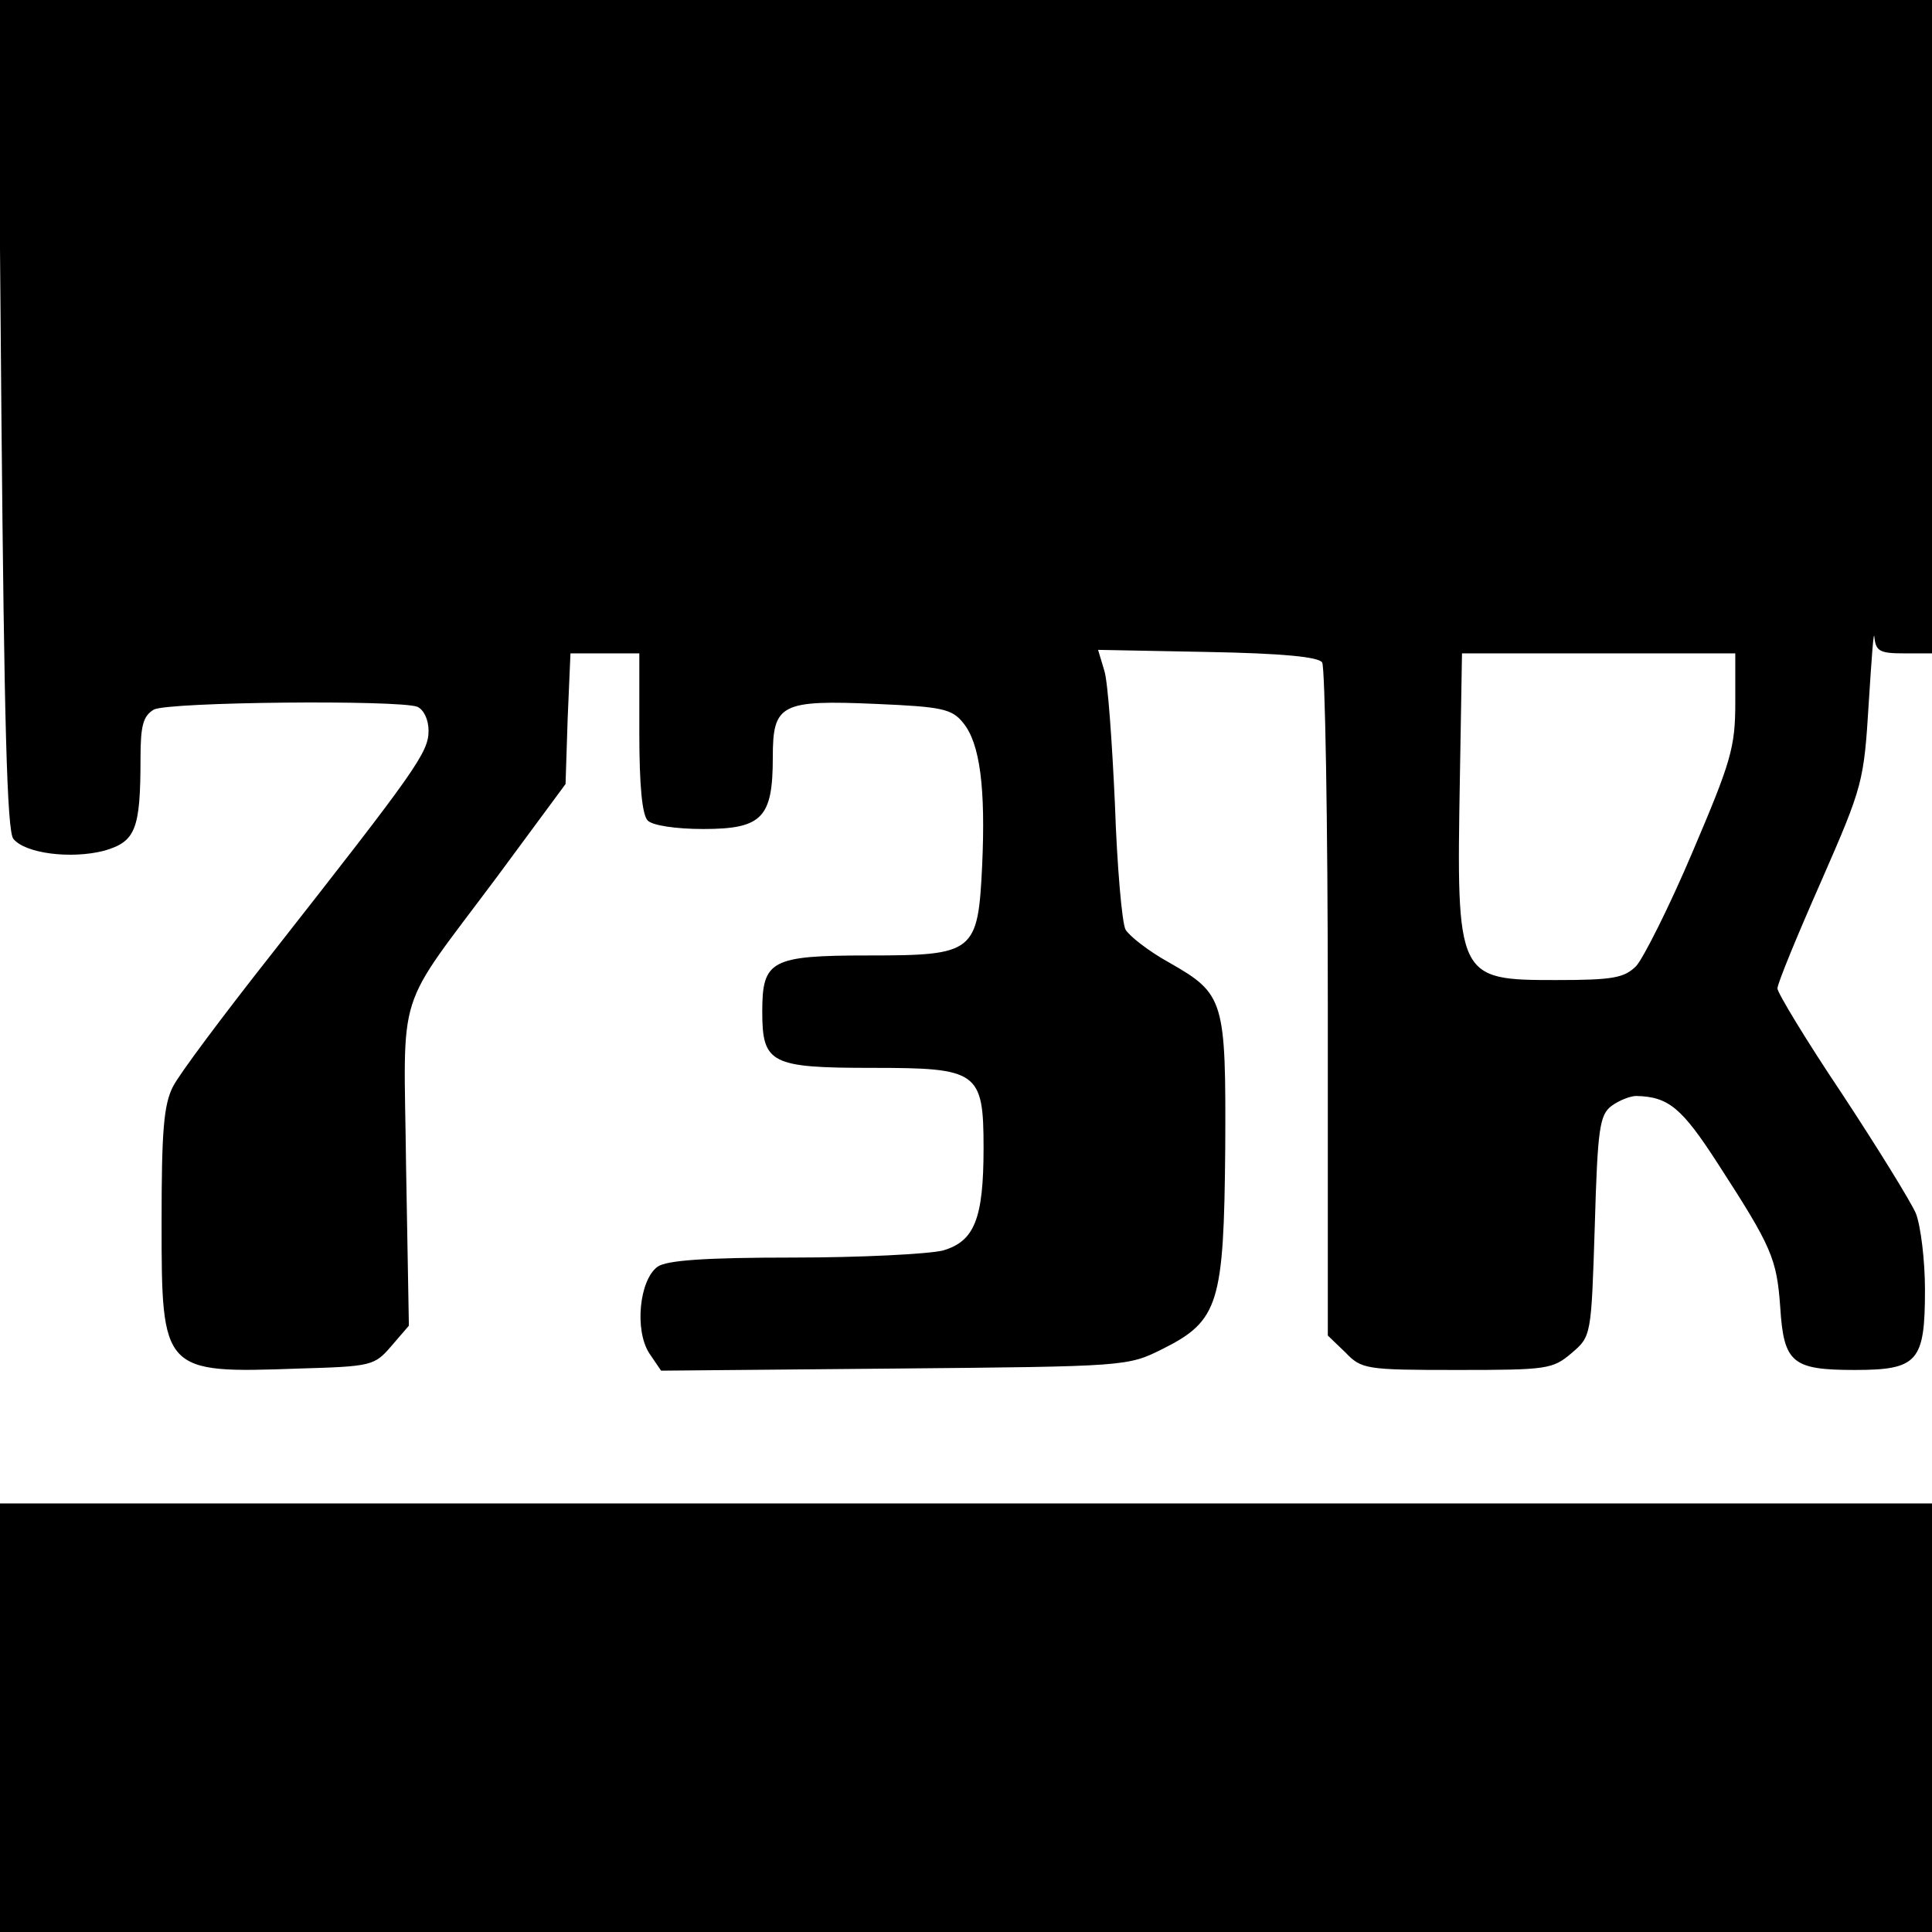
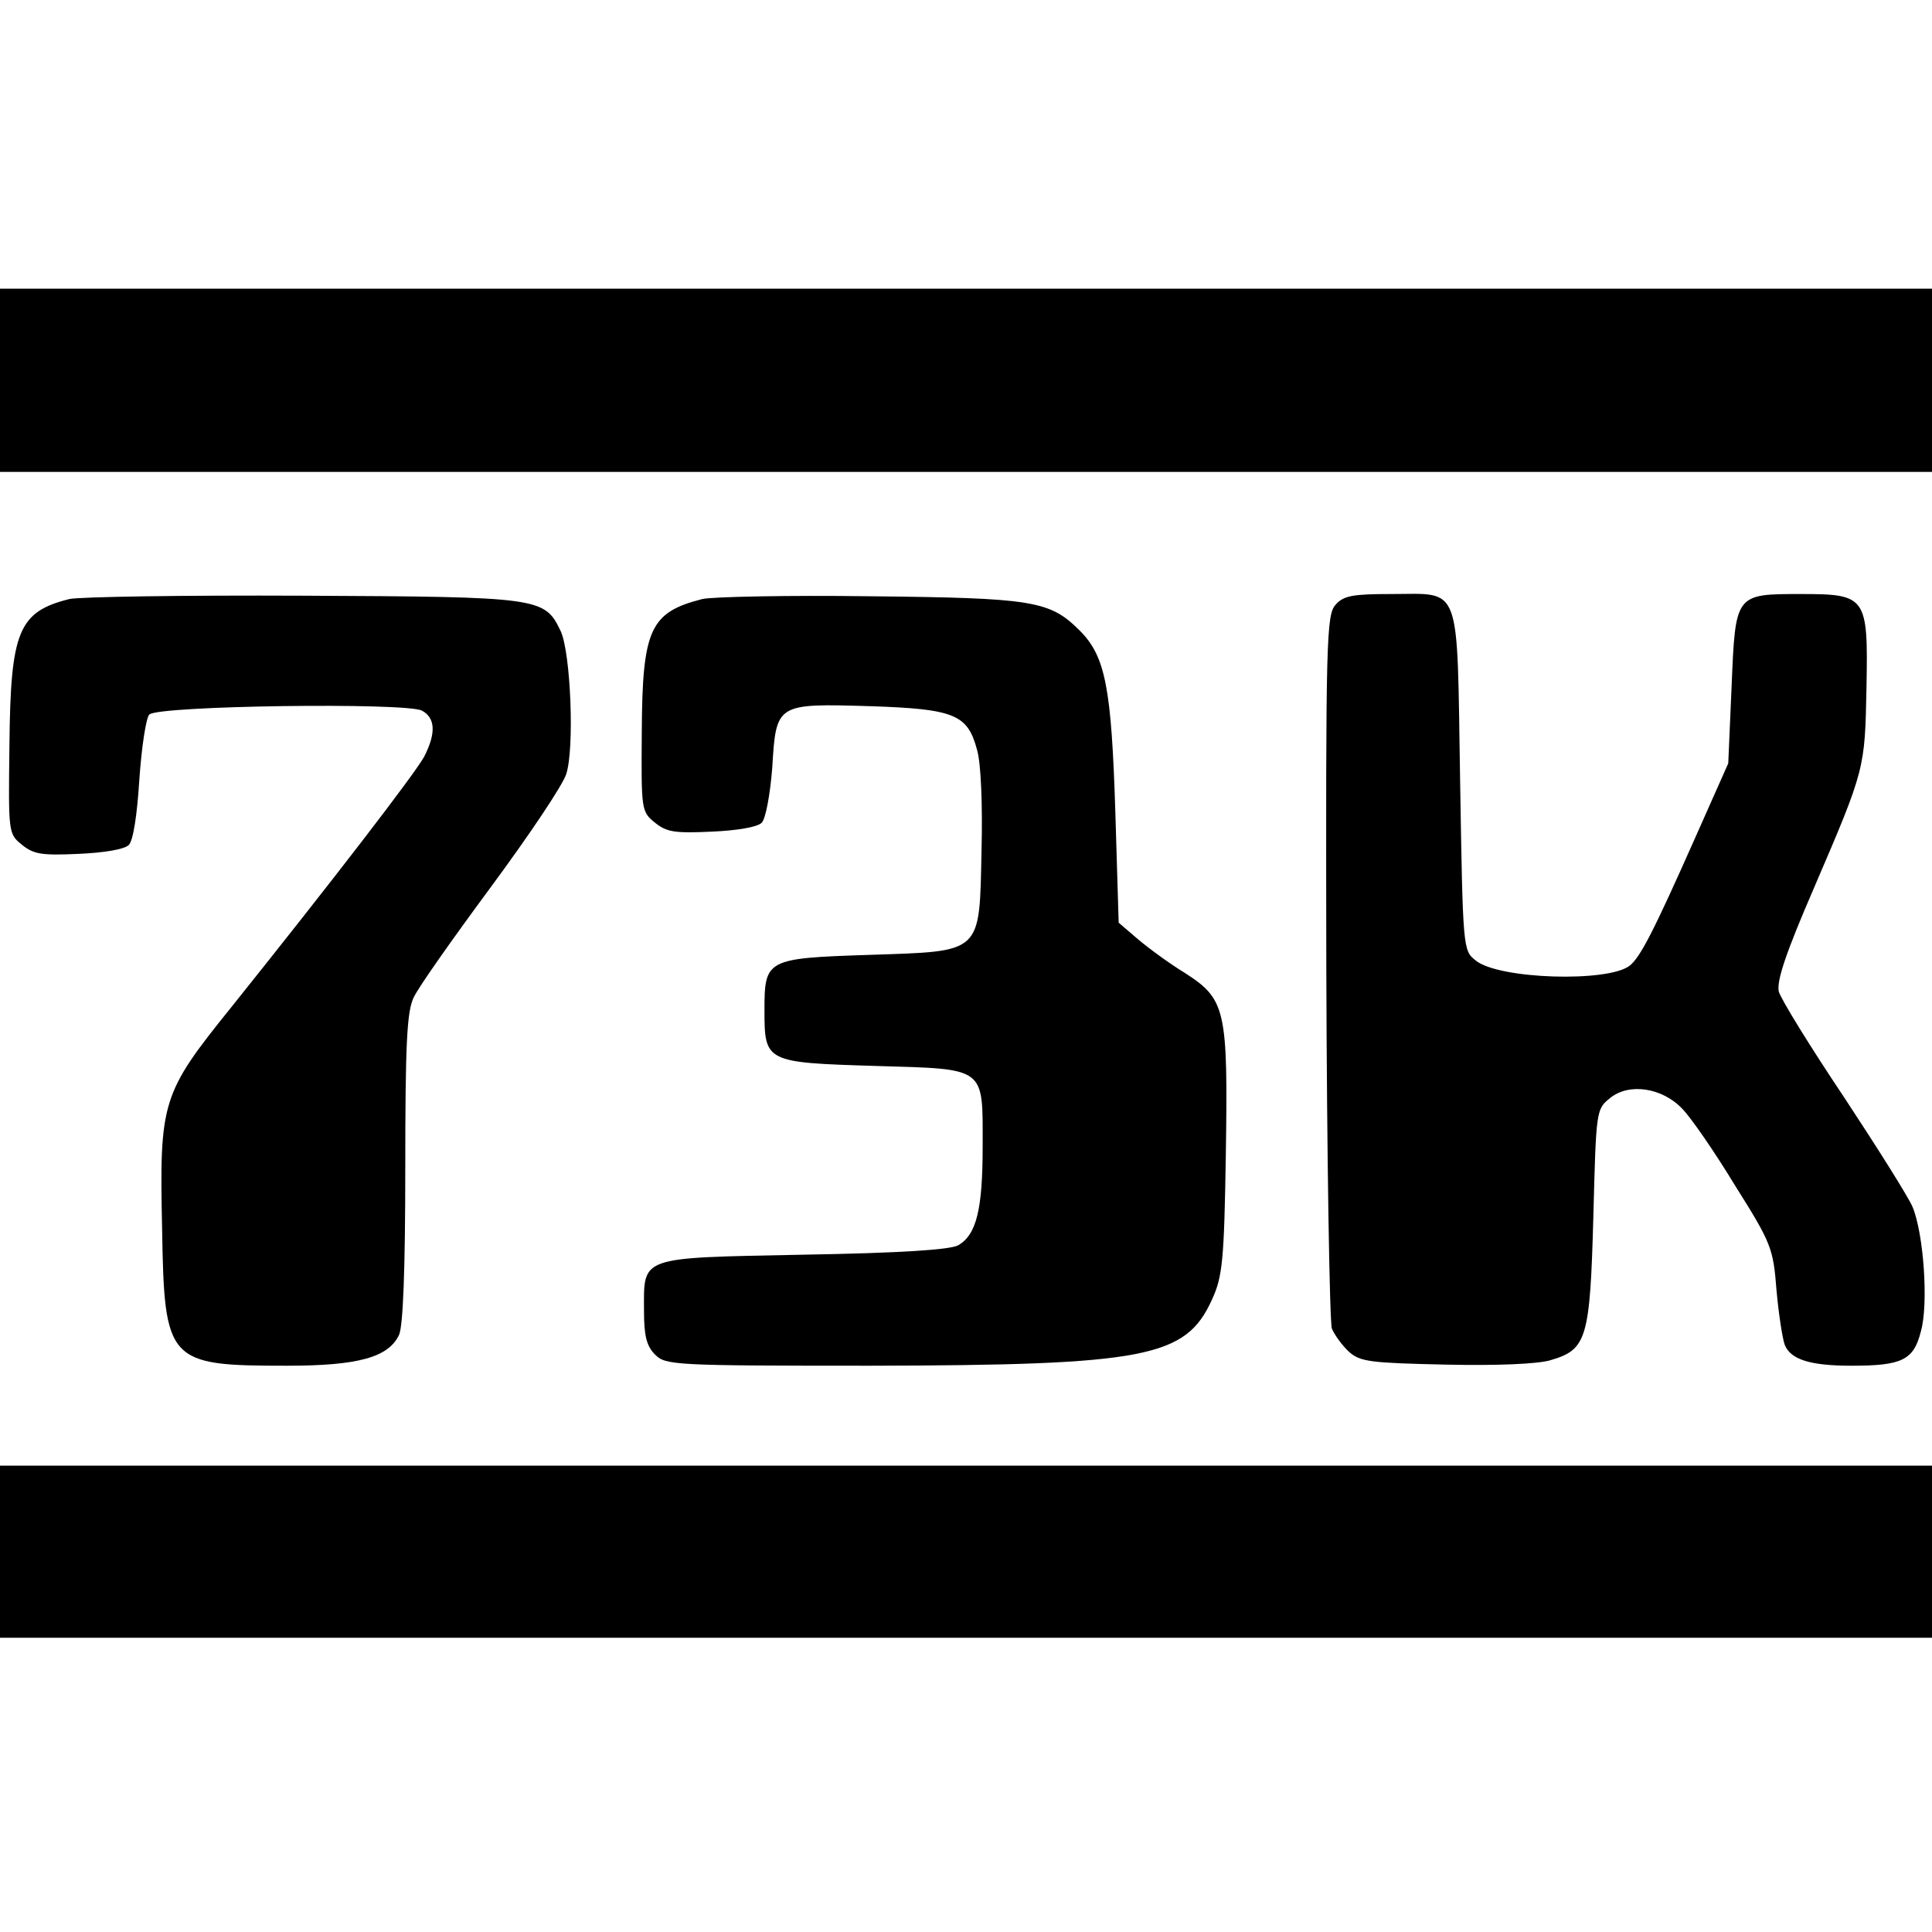
- <svg xmlns="http://www.w3.org/2000/svg" version="1.0" width="275pt" height="275pt" viewBox="0 0 275 275" preserveAspectRatio="xMidYMid meet">
-   <g transform="translate(0,275) scale(0.1,-0.1)" fill="#000000" stroke="none">
-     <path d="M2 2160 c4 -437 8 -593 17 -604 17 -21 82 -29 129 -17 45 13 52 30 52 132 0 47 4 60 19 69 21 11 348 14 375 4 9 -4 16 -18 16 -34 0 -31 -17 -55 -225 -320 -67 -85 -130 -169 -139 -187 -13 -26 -16 -63 -16 -193 0 -213 1 -215 195 -208 104 3 108 4 132 32 l25 29 -4 227 c-3 261 -18 214 131 414 l96 130 3 93 4 93 49 0 49 0 0 -113 c0 -75 4 -117 12 -125 7 -7 40 -12 79 -12 84 0 99 16 99 102 0 76 11 82 148 76 93 -4 107 -7 123 -27 24 -29 32 -93 27 -203 -6 -124 -11 -128 -162 -128 -139 0 -151 -7 -151 -80 0 -74 12 -80 157 -80 150 0 158 -5 158 -114 0 -101 -13 -133 -58 -146 -21 -5 -116 -10 -213 -10 -127 0 -180 -4 -193 -13 -26 -19 -33 -90 -12 -123 l17 -25 332 3 c331 3 332 3 382 28 80 40 87 65 89 285 1 212 -1 220 -80 265 -29 16 -57 38 -62 47 -5 10 -12 90 -15 178 -4 88 -10 174 -15 190 l-9 30 156 -3 c107 -2 158 -7 163 -15 4 -7 8 -225 8 -485 l0 -473 25 -24 c23 -24 29 -25 159 -25 128 0 136 1 163 24 28 24 28 24 33 181 4 140 7 158 24 171 11 8 27 14 35 14 46 -1 65 -17 116 -96 77 -119 84 -135 89 -205 5 -79 17 -89 106 -89 90 0 100 12 100 114 0 42 -6 91 -13 109 -8 18 -55 94 -105 170 -51 76 -92 144 -92 150 0 7 28 75 62 152 60 137 61 142 68 255 4 63 7 105 8 93 2 -20 8 -23 42 -23 l40 0 0 465 0 465 -1376 0 -1377 0 5 -590z m2468 -410 c0 -64 -6 -84 -61 -213 -33 -78 -70 -151 -80 -162 -17 -17 -33 -20 -114 -20 -141 0 -142 2 -137 288 l3 177 195 0 194 0 0 -70z" />
-     <path d="M0 305 l0 -305 1375 0 1375 0 0 305 0 305 -1375 0 -1375 0 0 -305z" />
+ <svg xmlns="http://www.w3.org/2000/svg" version="1.0" width="348pt" height="348pt" viewBox="0 0 348 348" preserveAspectRatio="xMidYMid meet">
+   <g transform="translate(0,348) scale(0.1,-0.1)" fill="#000000" stroke="none">
+     <path d="M0 2795 l0 -165 1740 0 1740 0 0 165 0 165 -1740 0 -1740 0 0 -165z" />
+     <path d="M125 2401 c-92 -23 -106 -58 -108 -263 -2 -159 -2 -160 23 -180 21 -17 36 -19 102 -16 45 2 82 8 90 16 8 8 15 54 19 118 4 58 12 111 18 117 16 16 462 22 491 7 24 -13 26 -40 4 -83 -17 -31 -163 -221 -348 -452 -125 -155 -129 -169 -124 -399 4 -240 10 -246 225 -246 128 0 183 15 202 56 7 17 11 116 11 300 0 225 3 282 15 307 8 18 71 107 139 199 68 92 130 184 136 204 15 46 8 218 -10 257 -29 61 -36 62 -465 64 -214 1 -403 -2 -420 -6z" />
+     <path d="M1265 2401 c-94 -24 -108 -54 -109 -239 -1 -141 -1 -144 24 -164 21 -17 36 -19 102 -16 45 2 82 8 90 16 7 7 15 49 19 99 7 116 7 116 176 111 153 -5 176 -15 193 -79 7 -24 10 -99 8 -180 -4 -189 3 -182 -203 -189 -185 -6 -188 -8 -188 -100 0 -93 2 -94 199 -100 202 -6 194 0 194 -145 0 -113 -11 -159 -44 -178 -14 -8 -102 -14 -279 -17 -299 -6 -287 -2 -287 -102 0 -45 5 -63 20 -78 19 -19 33 -20 388 -20 497 1 568 15 615 119 19 41 22 70 25 261 4 261 0 280 -73 327 -28 17 -66 45 -85 61 l-35 30 -6 199 c-7 225 -18 281 -64 327 -54 54 -83 59 -380 62 -148 2 -283 -1 -300 -5z" />
+     <path d="M2406 2391 c-17 -18 -18 -62 -17 -651 1 -347 6 -641 10 -653 5 -12 19 -31 31 -42 20 -18 39 -20 174 -23 92 -2 166 1 189 8 65 19 71 38 77 258 5 192 5 194 30 214 34 28 94 19 130 -19 15 -15 58 -77 95 -138 66 -105 69 -113 75 -190 4 -44 11 -88 15 -98 11 -26 46 -37 120 -37 91 0 112 10 125 62 14 49 5 176 -15 224 -7 17 -63 106 -123 197 -61 91 -114 177 -118 191 -4 19 12 68 64 188 92 214 91 213 94 360 3 163 0 168 -117 168 -120 0 -119 1 -126 -167 l-6 -138 -60 -135 c-75 -169 -98 -213 -117 -229 -38 -31 -237 -25 -278 9 -23 18 -23 21 -28 325 -6 360 4 335 -125 335 -68 0 -85 -3 -99 -19z" />
+     <path d="M0 685 l0 -155 1740 0 1740 0 0 155 0 155 -1740 0 -1740 0 0 -155z" />
  </g>
</svg>
